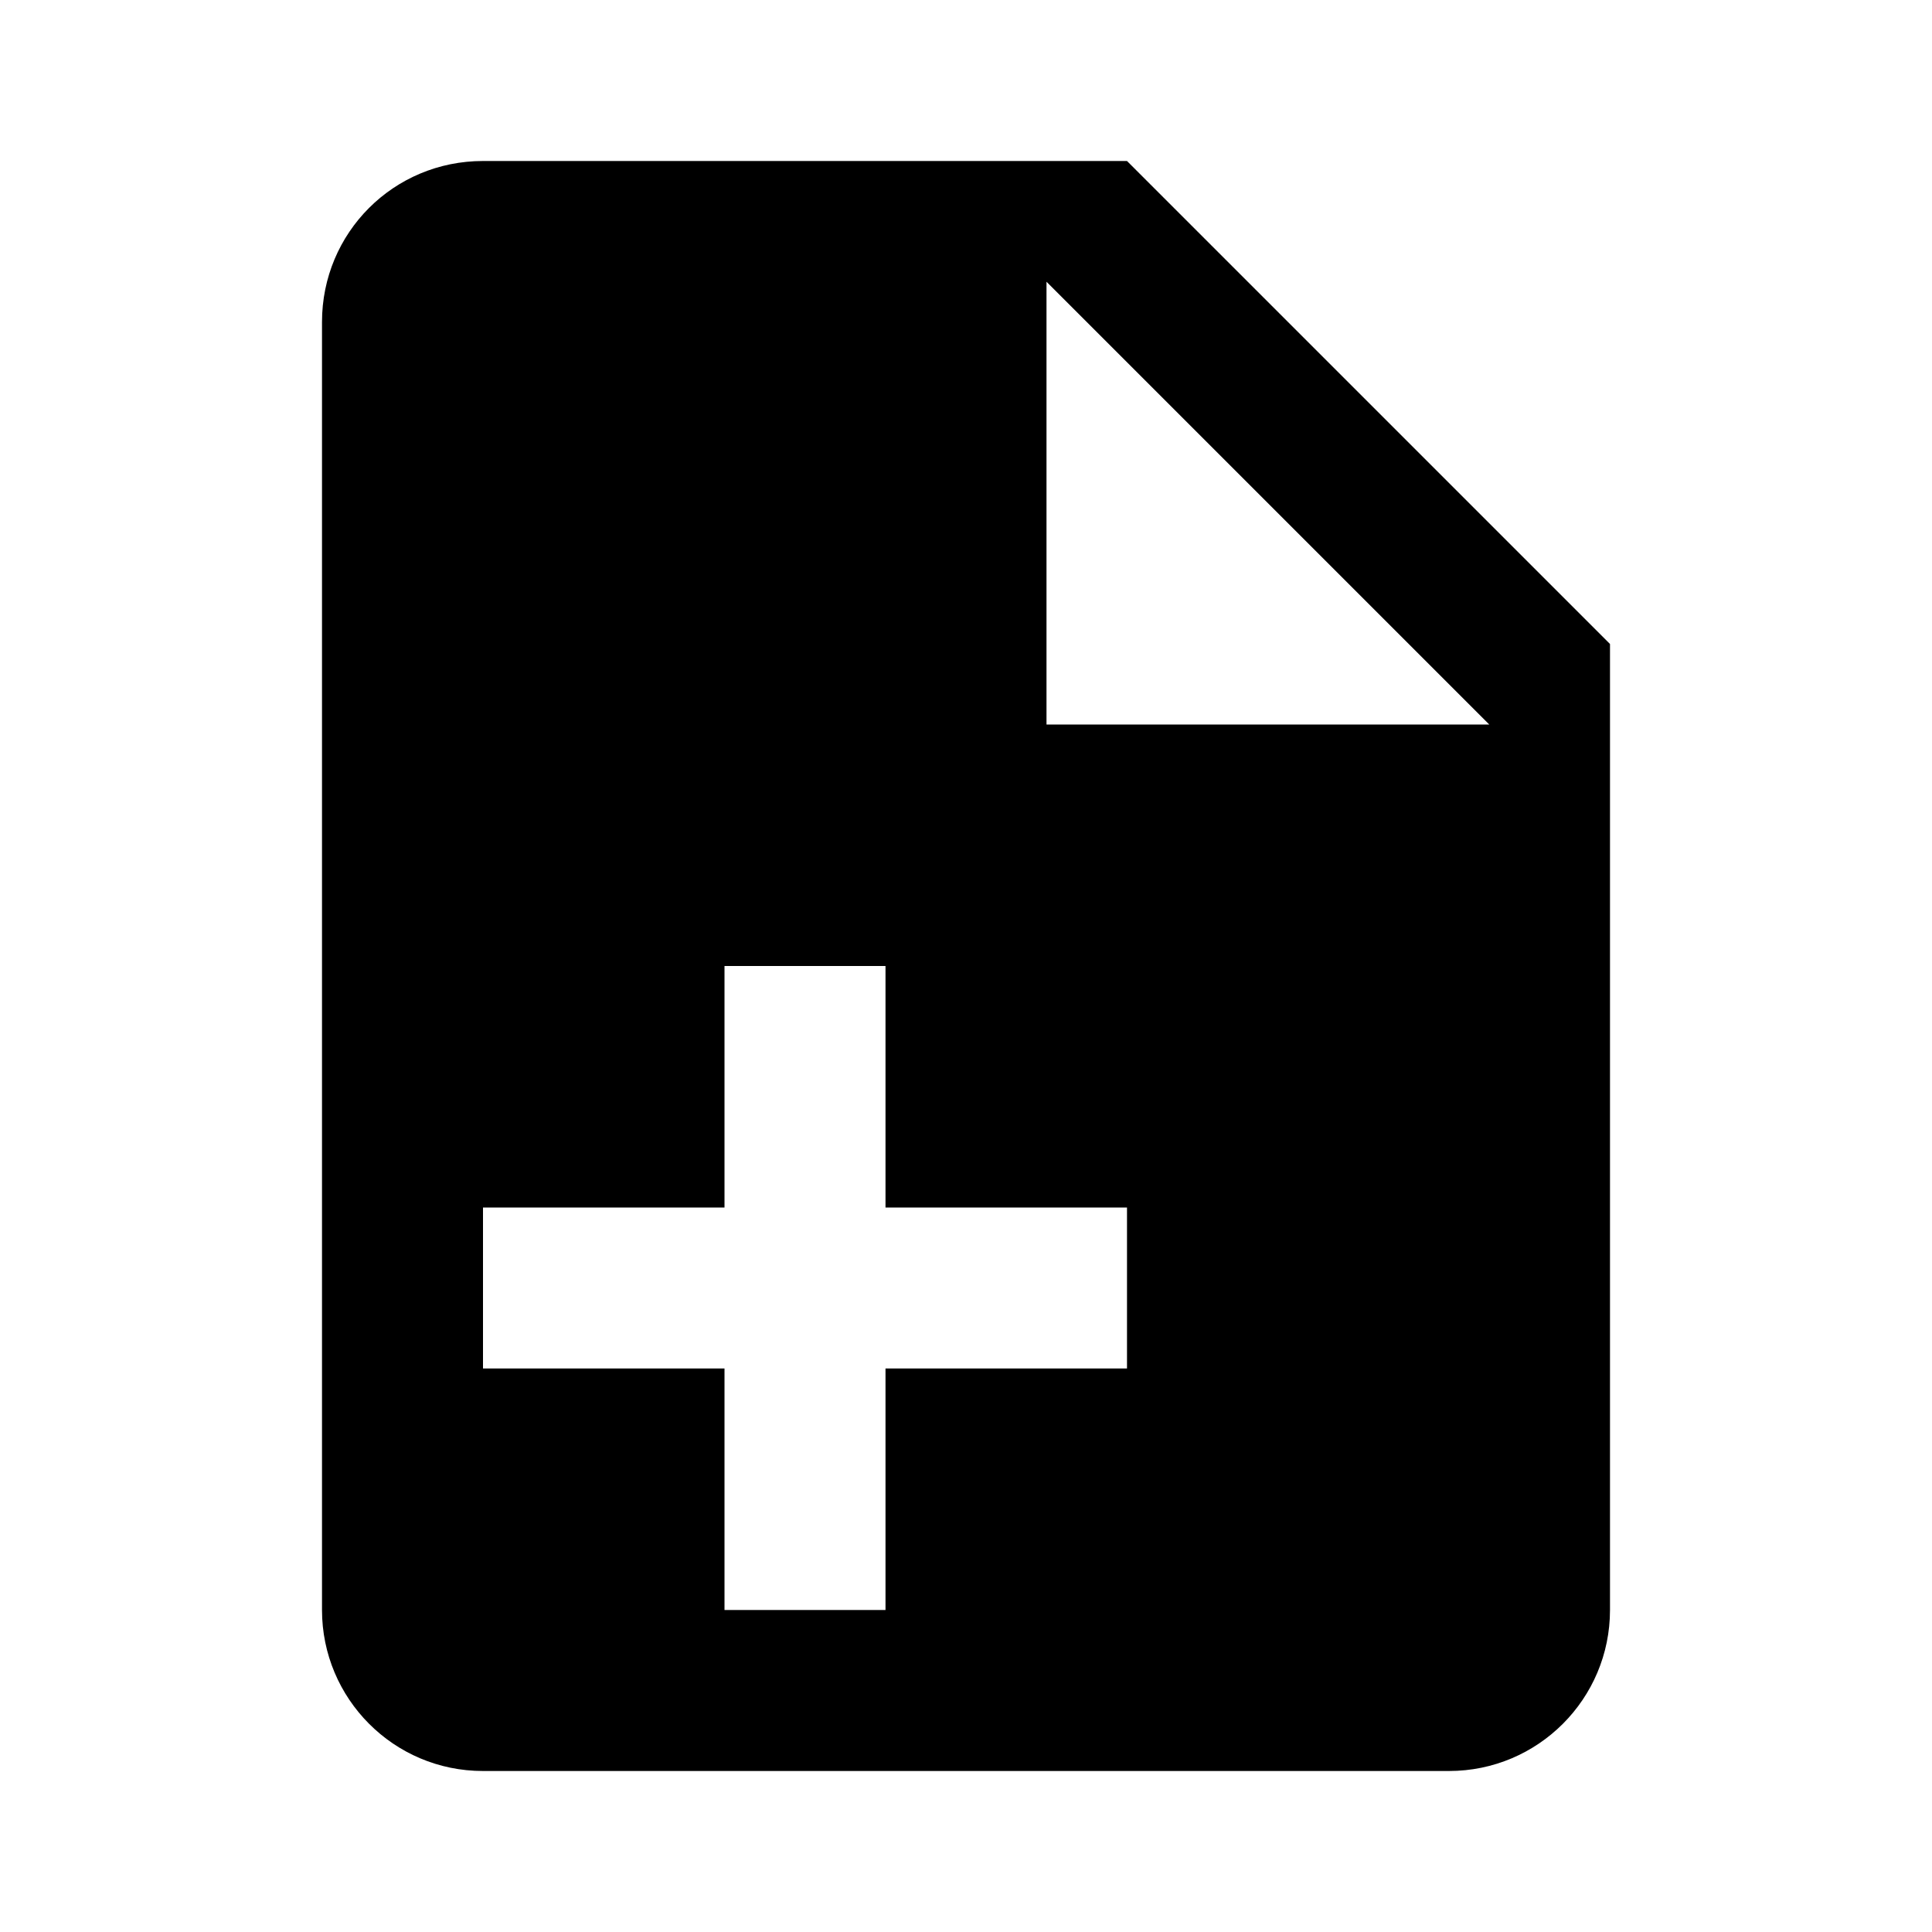
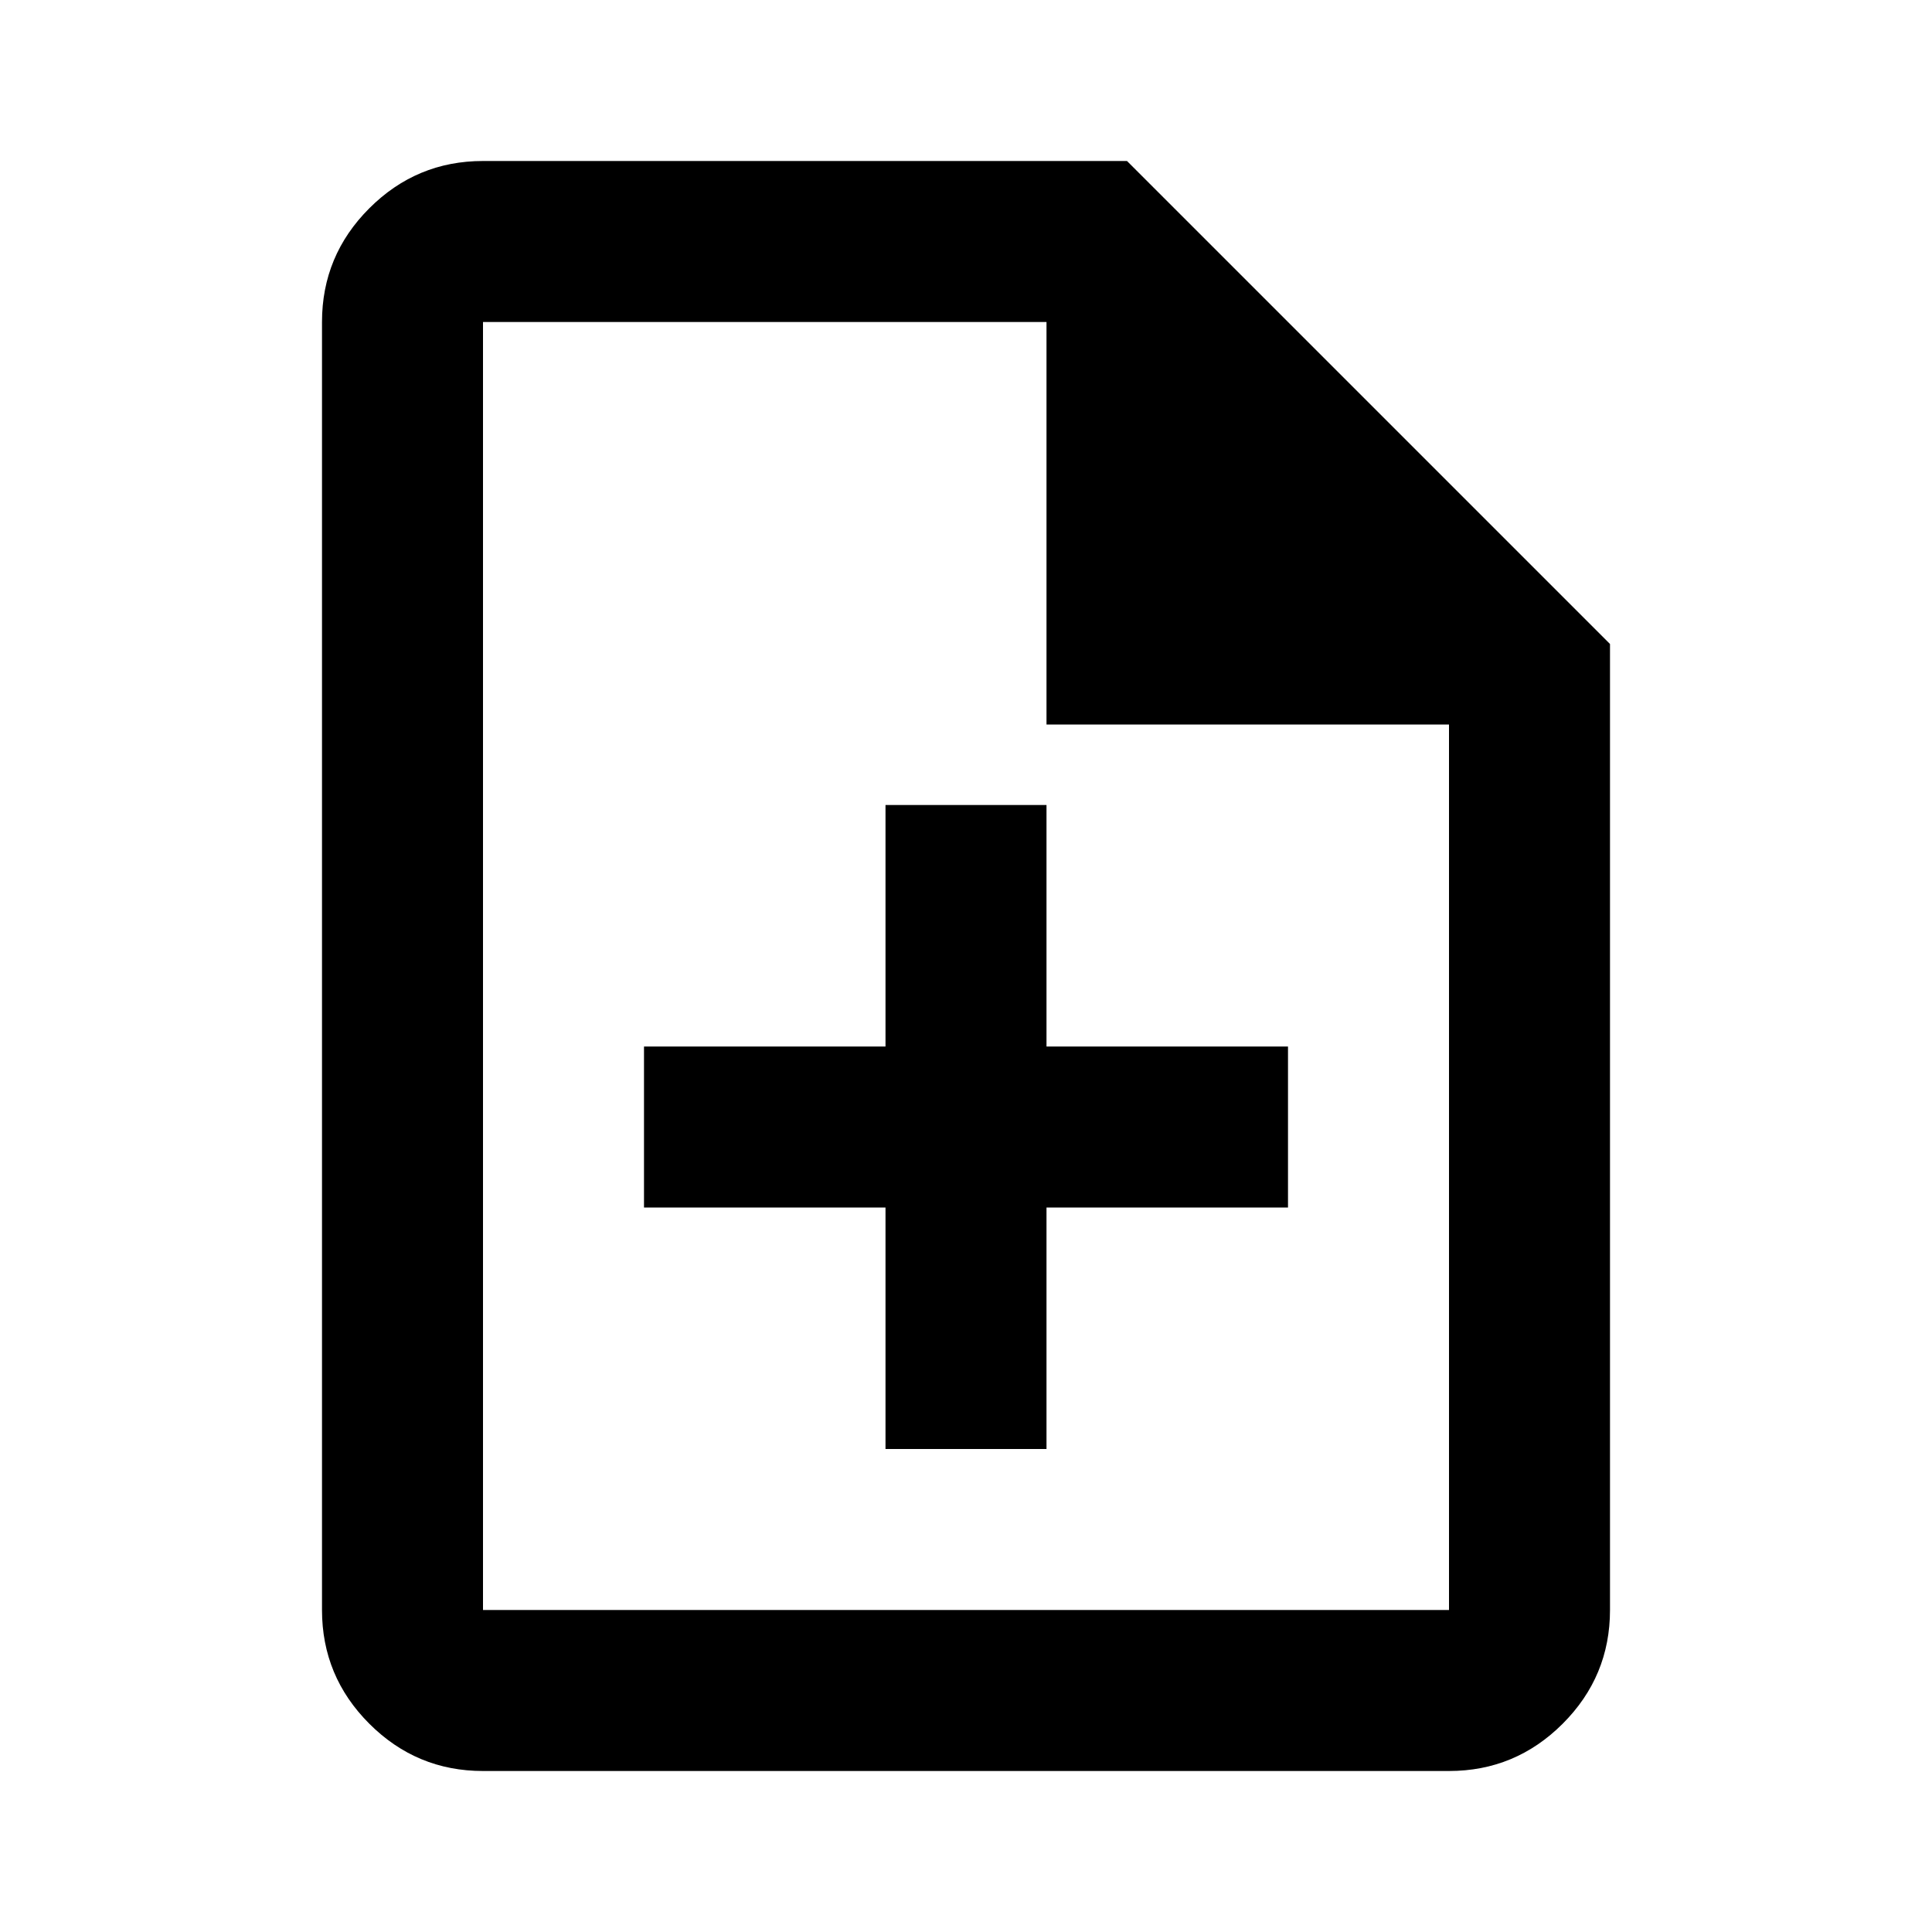
- <svg xmlns="http://www.w3.org/2000/svg" version="1.1" width="24" height="24" viewBox="0 0 24 24">
-   <path d="M13,9H18.5L13,3.5V9M6,2H14L20,8V20A2,2 0 0,1 18,22H6C4.89,22 4,21.1 4,20V4C4,2.89 4.89,2 6,2M11,15V12H9V15H6V17H9V20H11V17H14V15H11Z" />
+ <svg xmlns="http://www.w3.org/2000/svg" viewBox="0 0 24 24">
+   <g transform="translate(0, 24) scale(0.025)">
+     <path d="M440-240h80v-120h120v-80H520v-120h-80v120H320v80h120v120ZM240-80q-33 0-56.5-23.5T160-160v-640q0-33 23.5-56.5T240-880h320l240 240v480q0 33-23.5 56.5T720-80H240Zm280-520v-200H240v640h480v-440H520ZM240-800v200-200 640-640Z" />
+   </g>
</svg>
